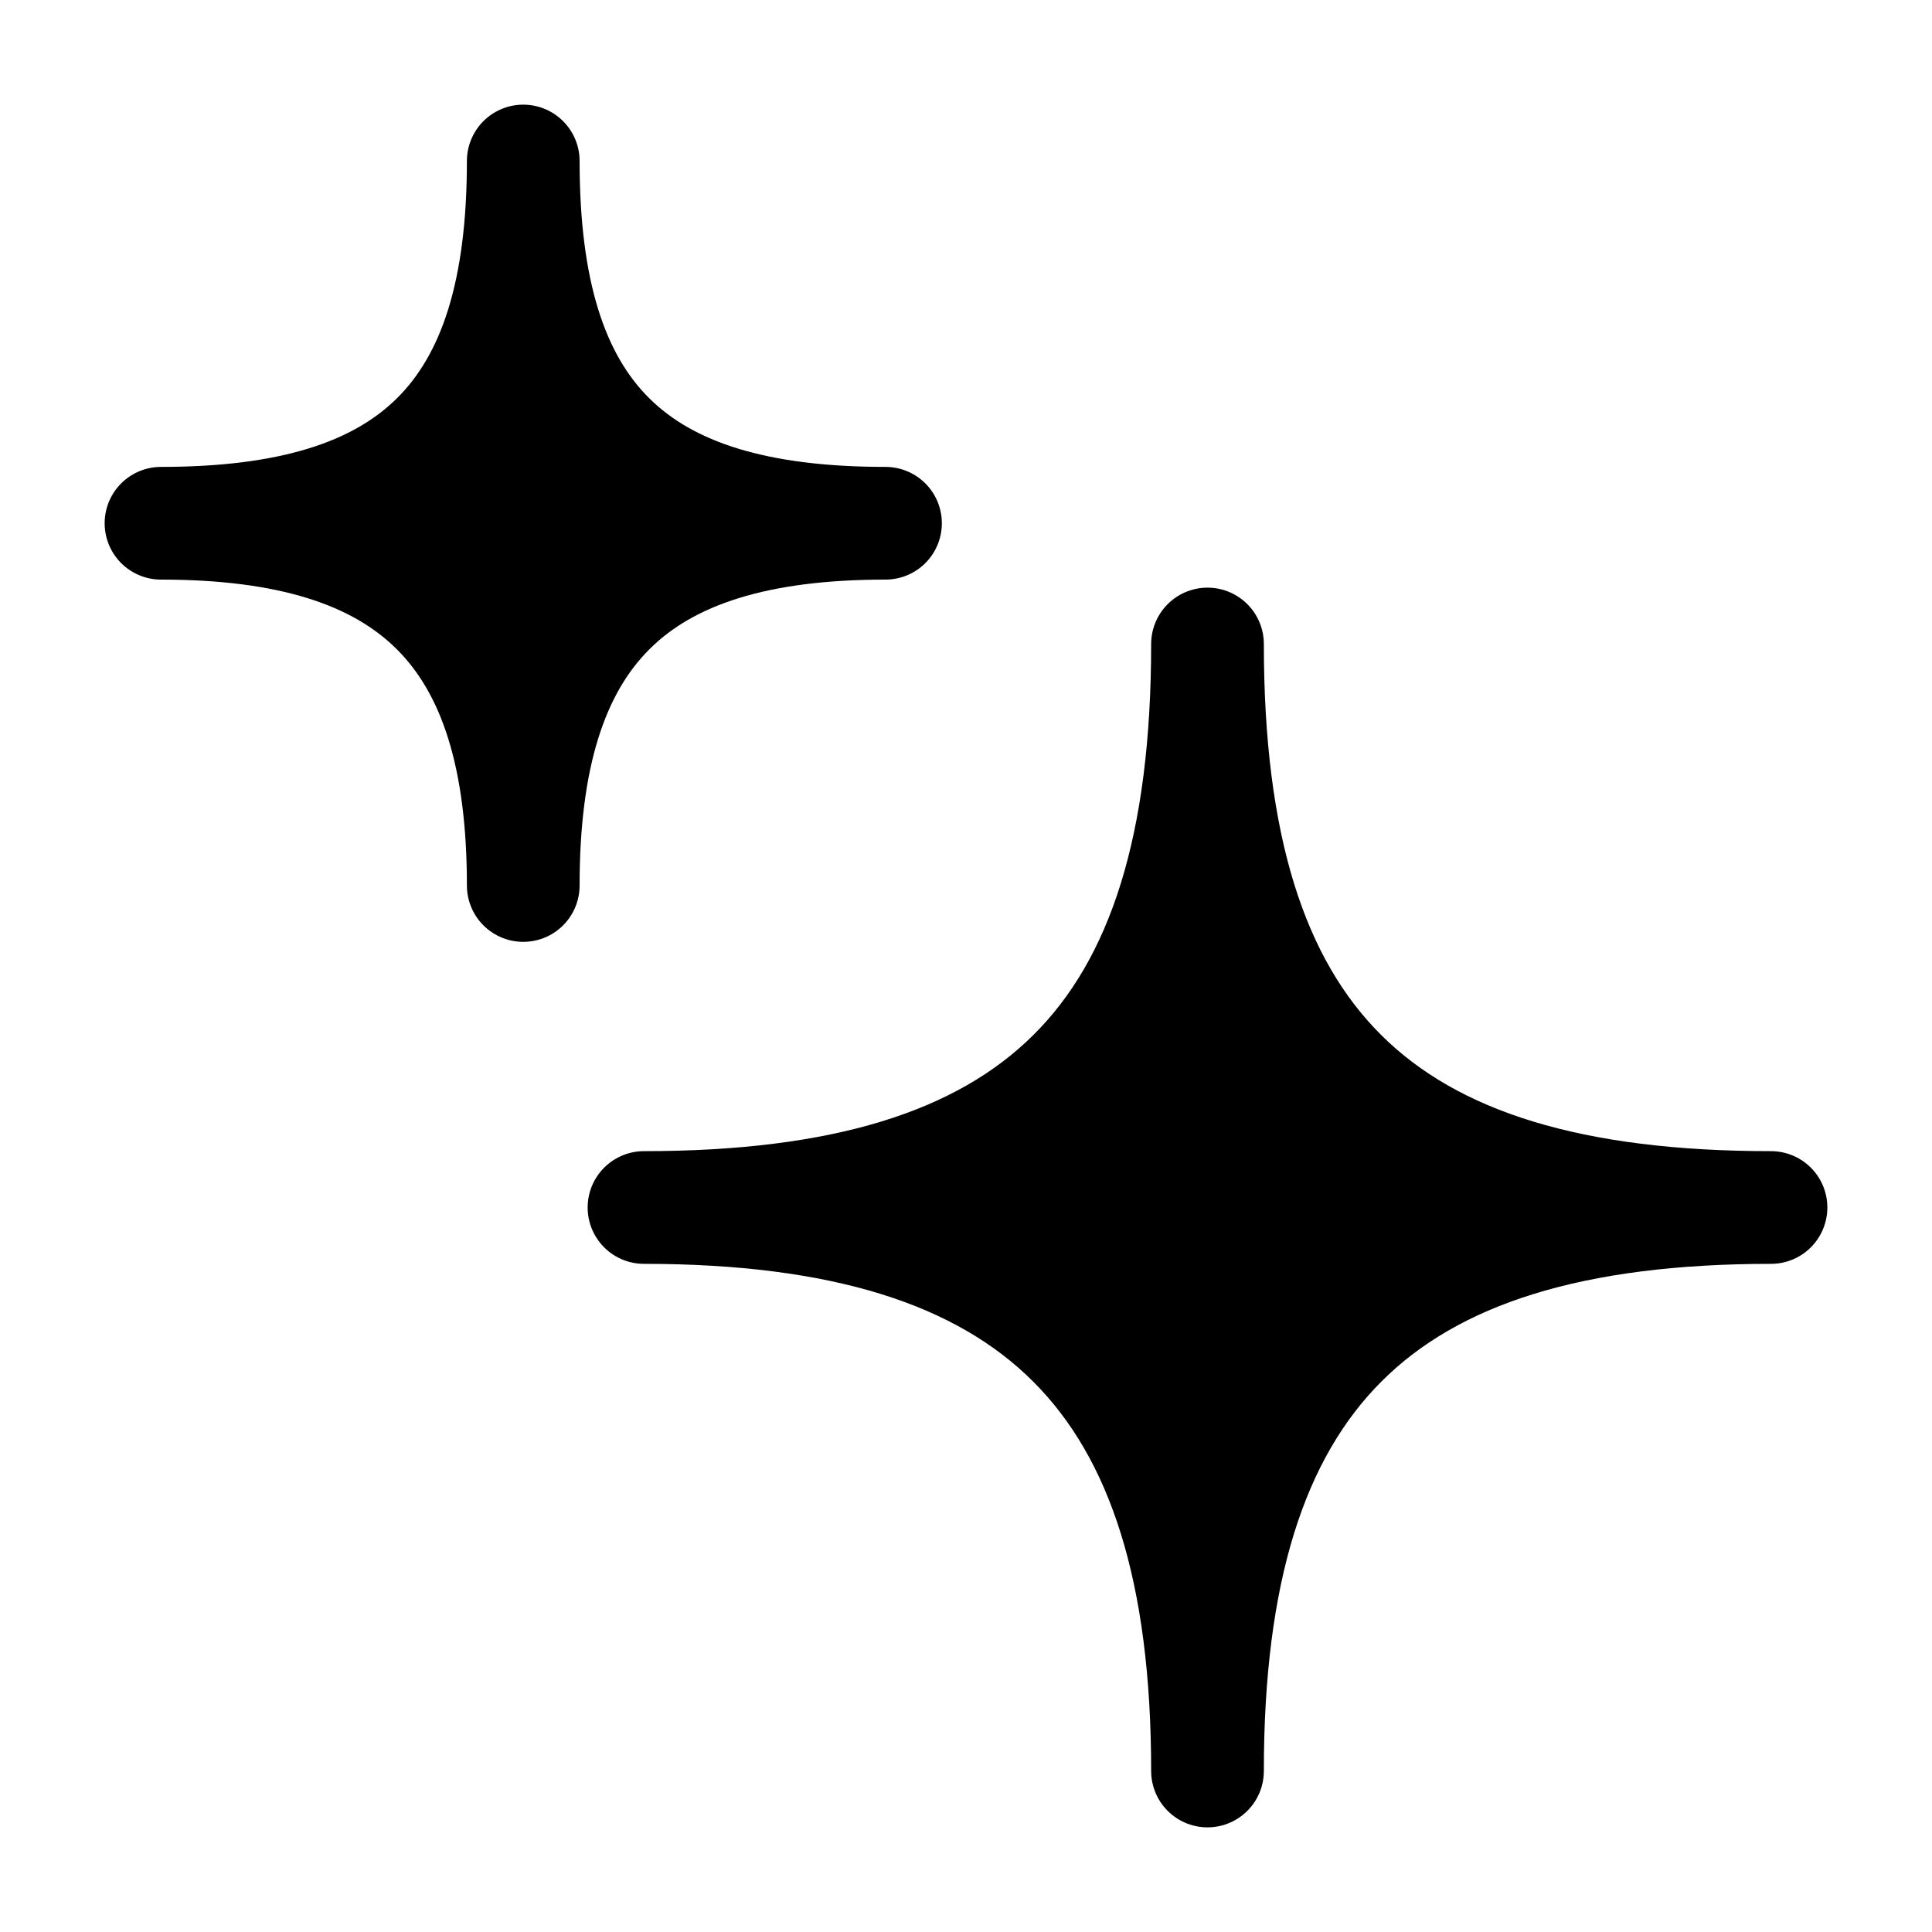
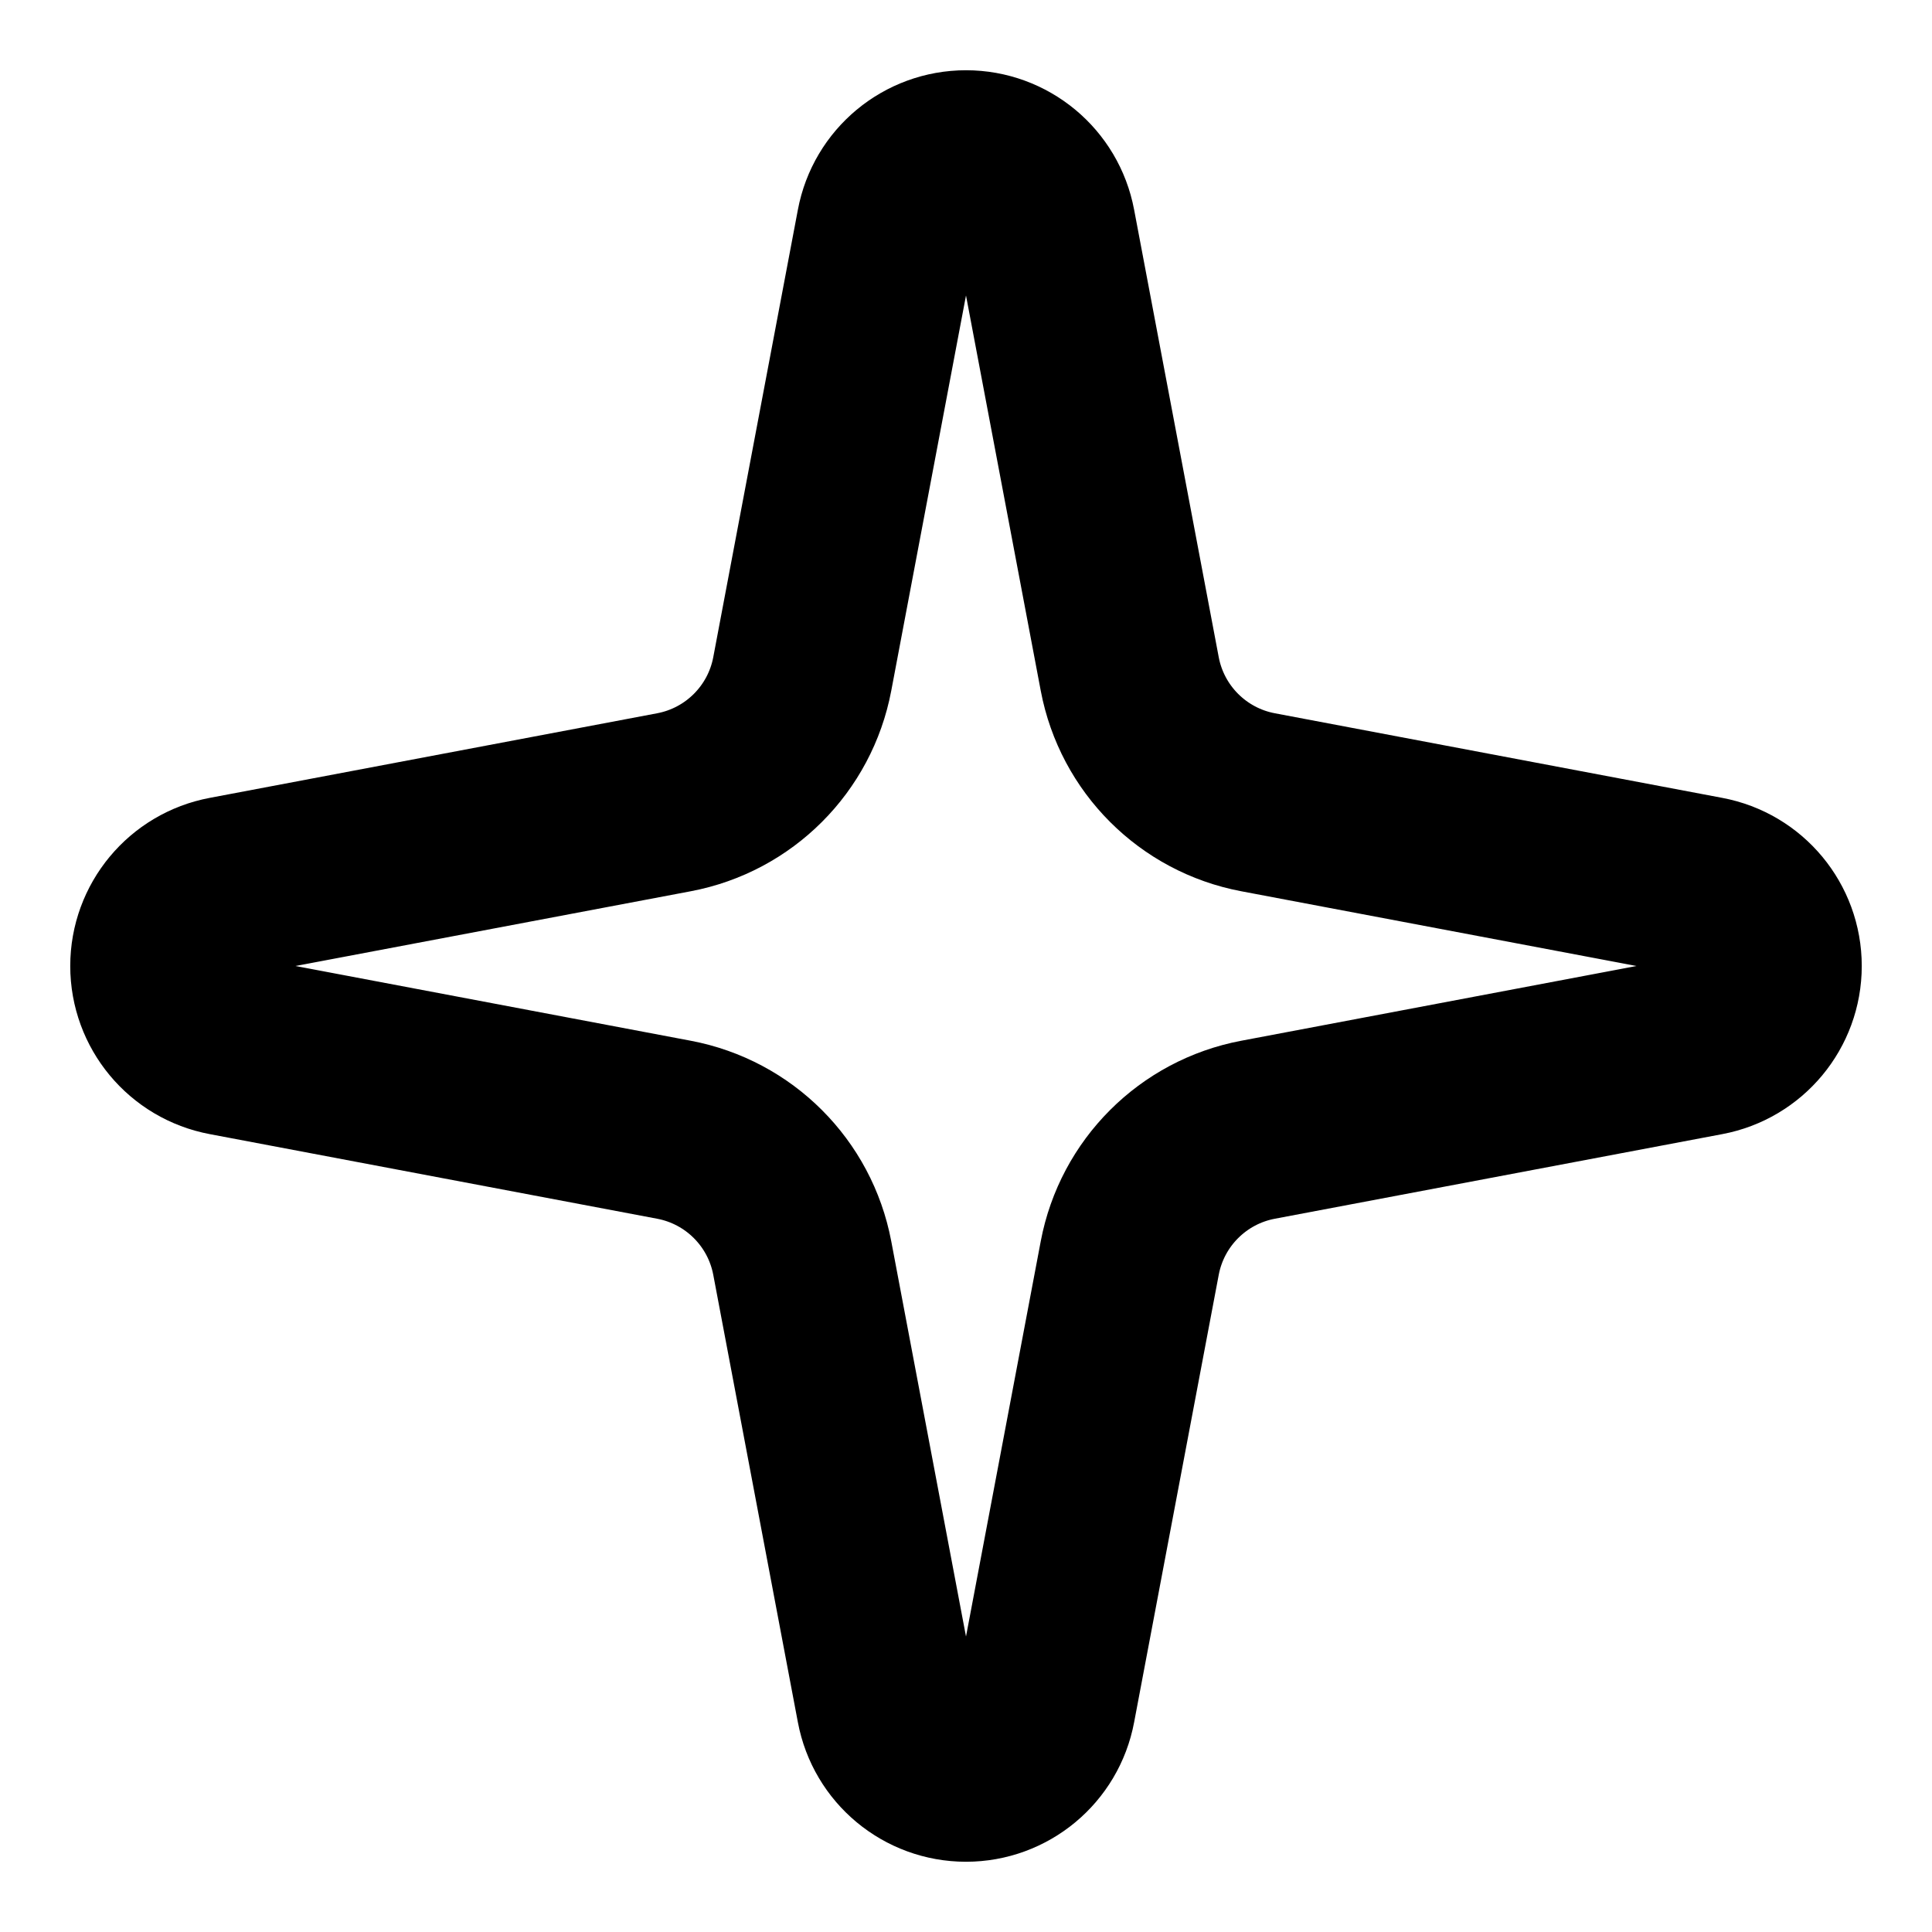
- <svg xmlns="http://www.w3.org/2000/svg" width="19px" height="19px" viewBox="0 0 24 24" fill="none" color="#000000" stroke-width="1.4">
-   <path d="M8 15C12.875 15 15 12.949 15 8C15 12.949 17.11 15 22 15C17.11 15 15 17.11 15 22C15 17.11 12.875 15 8 15Z" fill="#000000" stroke="#000000" stroke-width="1.4" stroke-linejoin="round" />
-   <path d="M2 6.5C5.134 6.5 6.5 5.182 6.5 2C6.5 5.182 7.857 6.5 11 6.5C7.857 6.5 6.5 7.857 6.5 11C6.5 7.857 5.134 6.5 2 6.5Z" fill="#000000" stroke="#000000" stroke-width="1.4" stroke-linejoin="round" />
+ <svg xmlns="http://www.w3.org/2000/svg" width="16" height="16" viewBox="0 0 24 24" fill="none" stroke="currentColor" stroke-width="2.25" stroke-linecap="round" stroke-linejoin="round" class="lucide lucide-sparkle-icon lucide-sparkle">
+   <path d="M11.017 2.814a1 1 0 0 1 1.966 0l1.051 5.558a2 2 0 0 0 1.594 1.594l5.558 1.051a1 1 0 0 1 0 1.966l-5.558 1.051a2 2 0 0 0-1.594 1.594l-1.051 5.558a1 1 0 0 1-1.966 0l-1.051-5.558a2 2 0 0 0-1.594-1.594l-5.558-1.051a1 1 0 0 1 0-1.966l5.558-1.051a2 2 0 0 0 1.594-1.594z" />
</svg>
